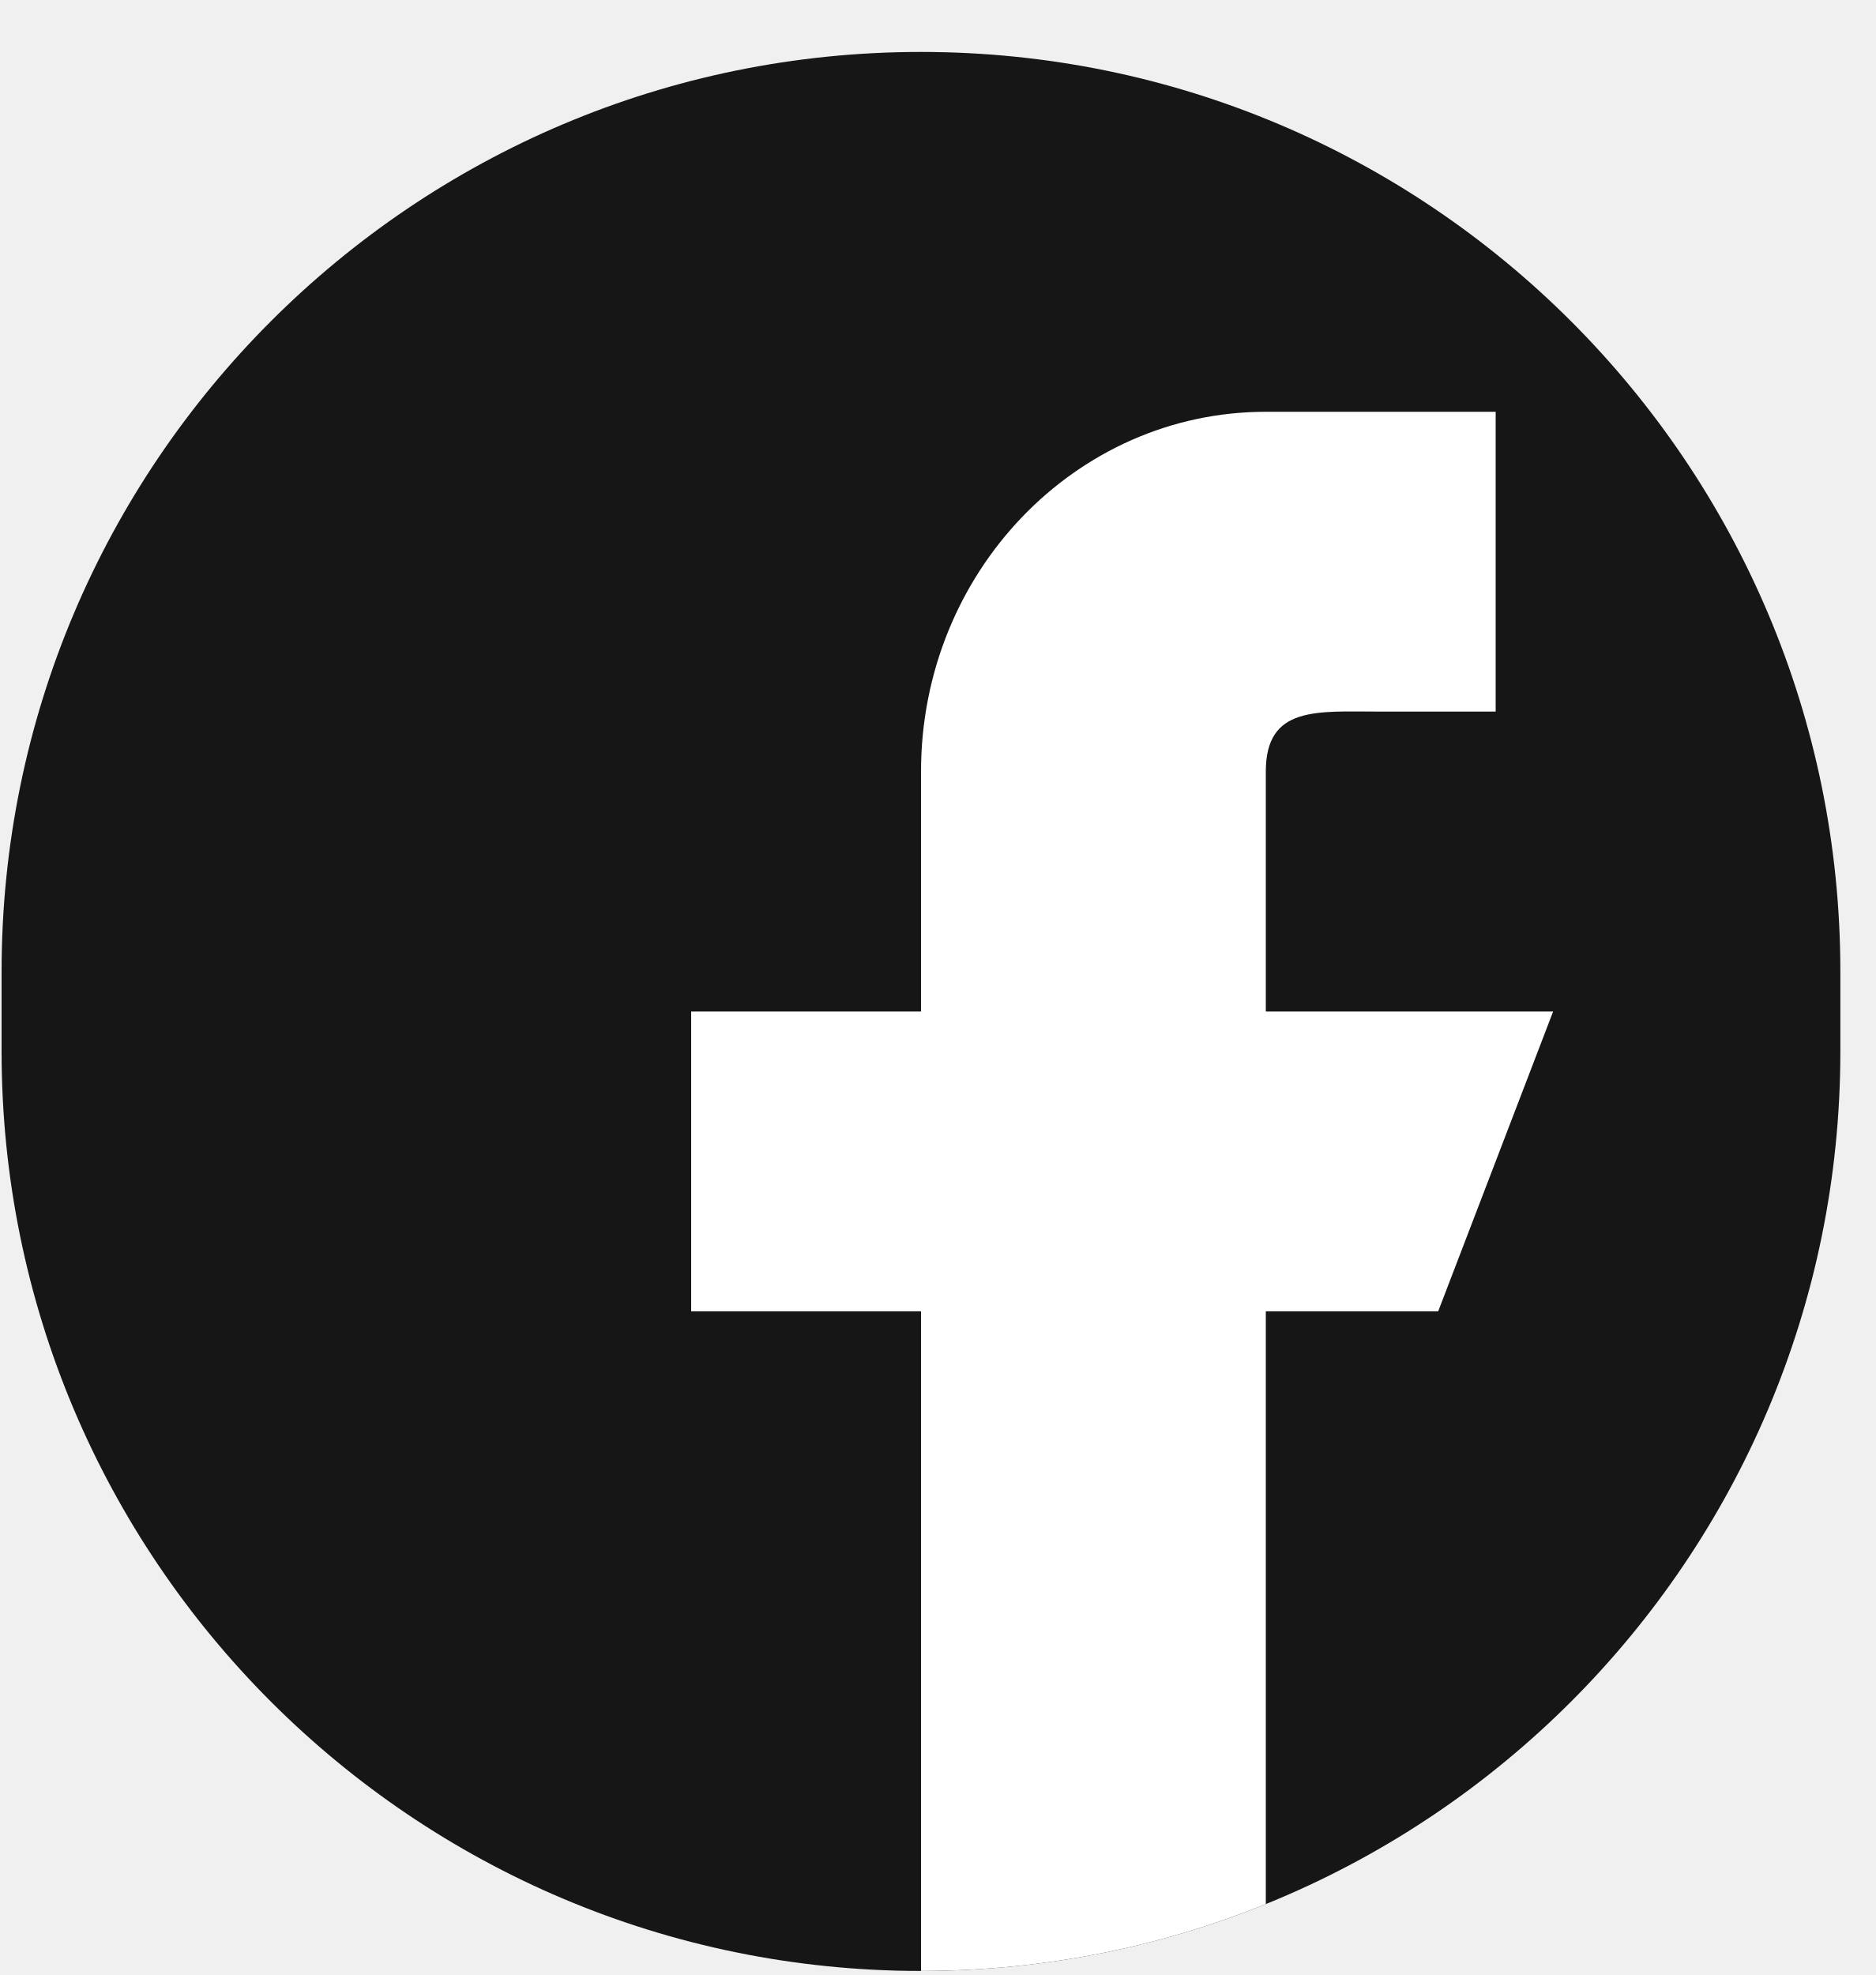
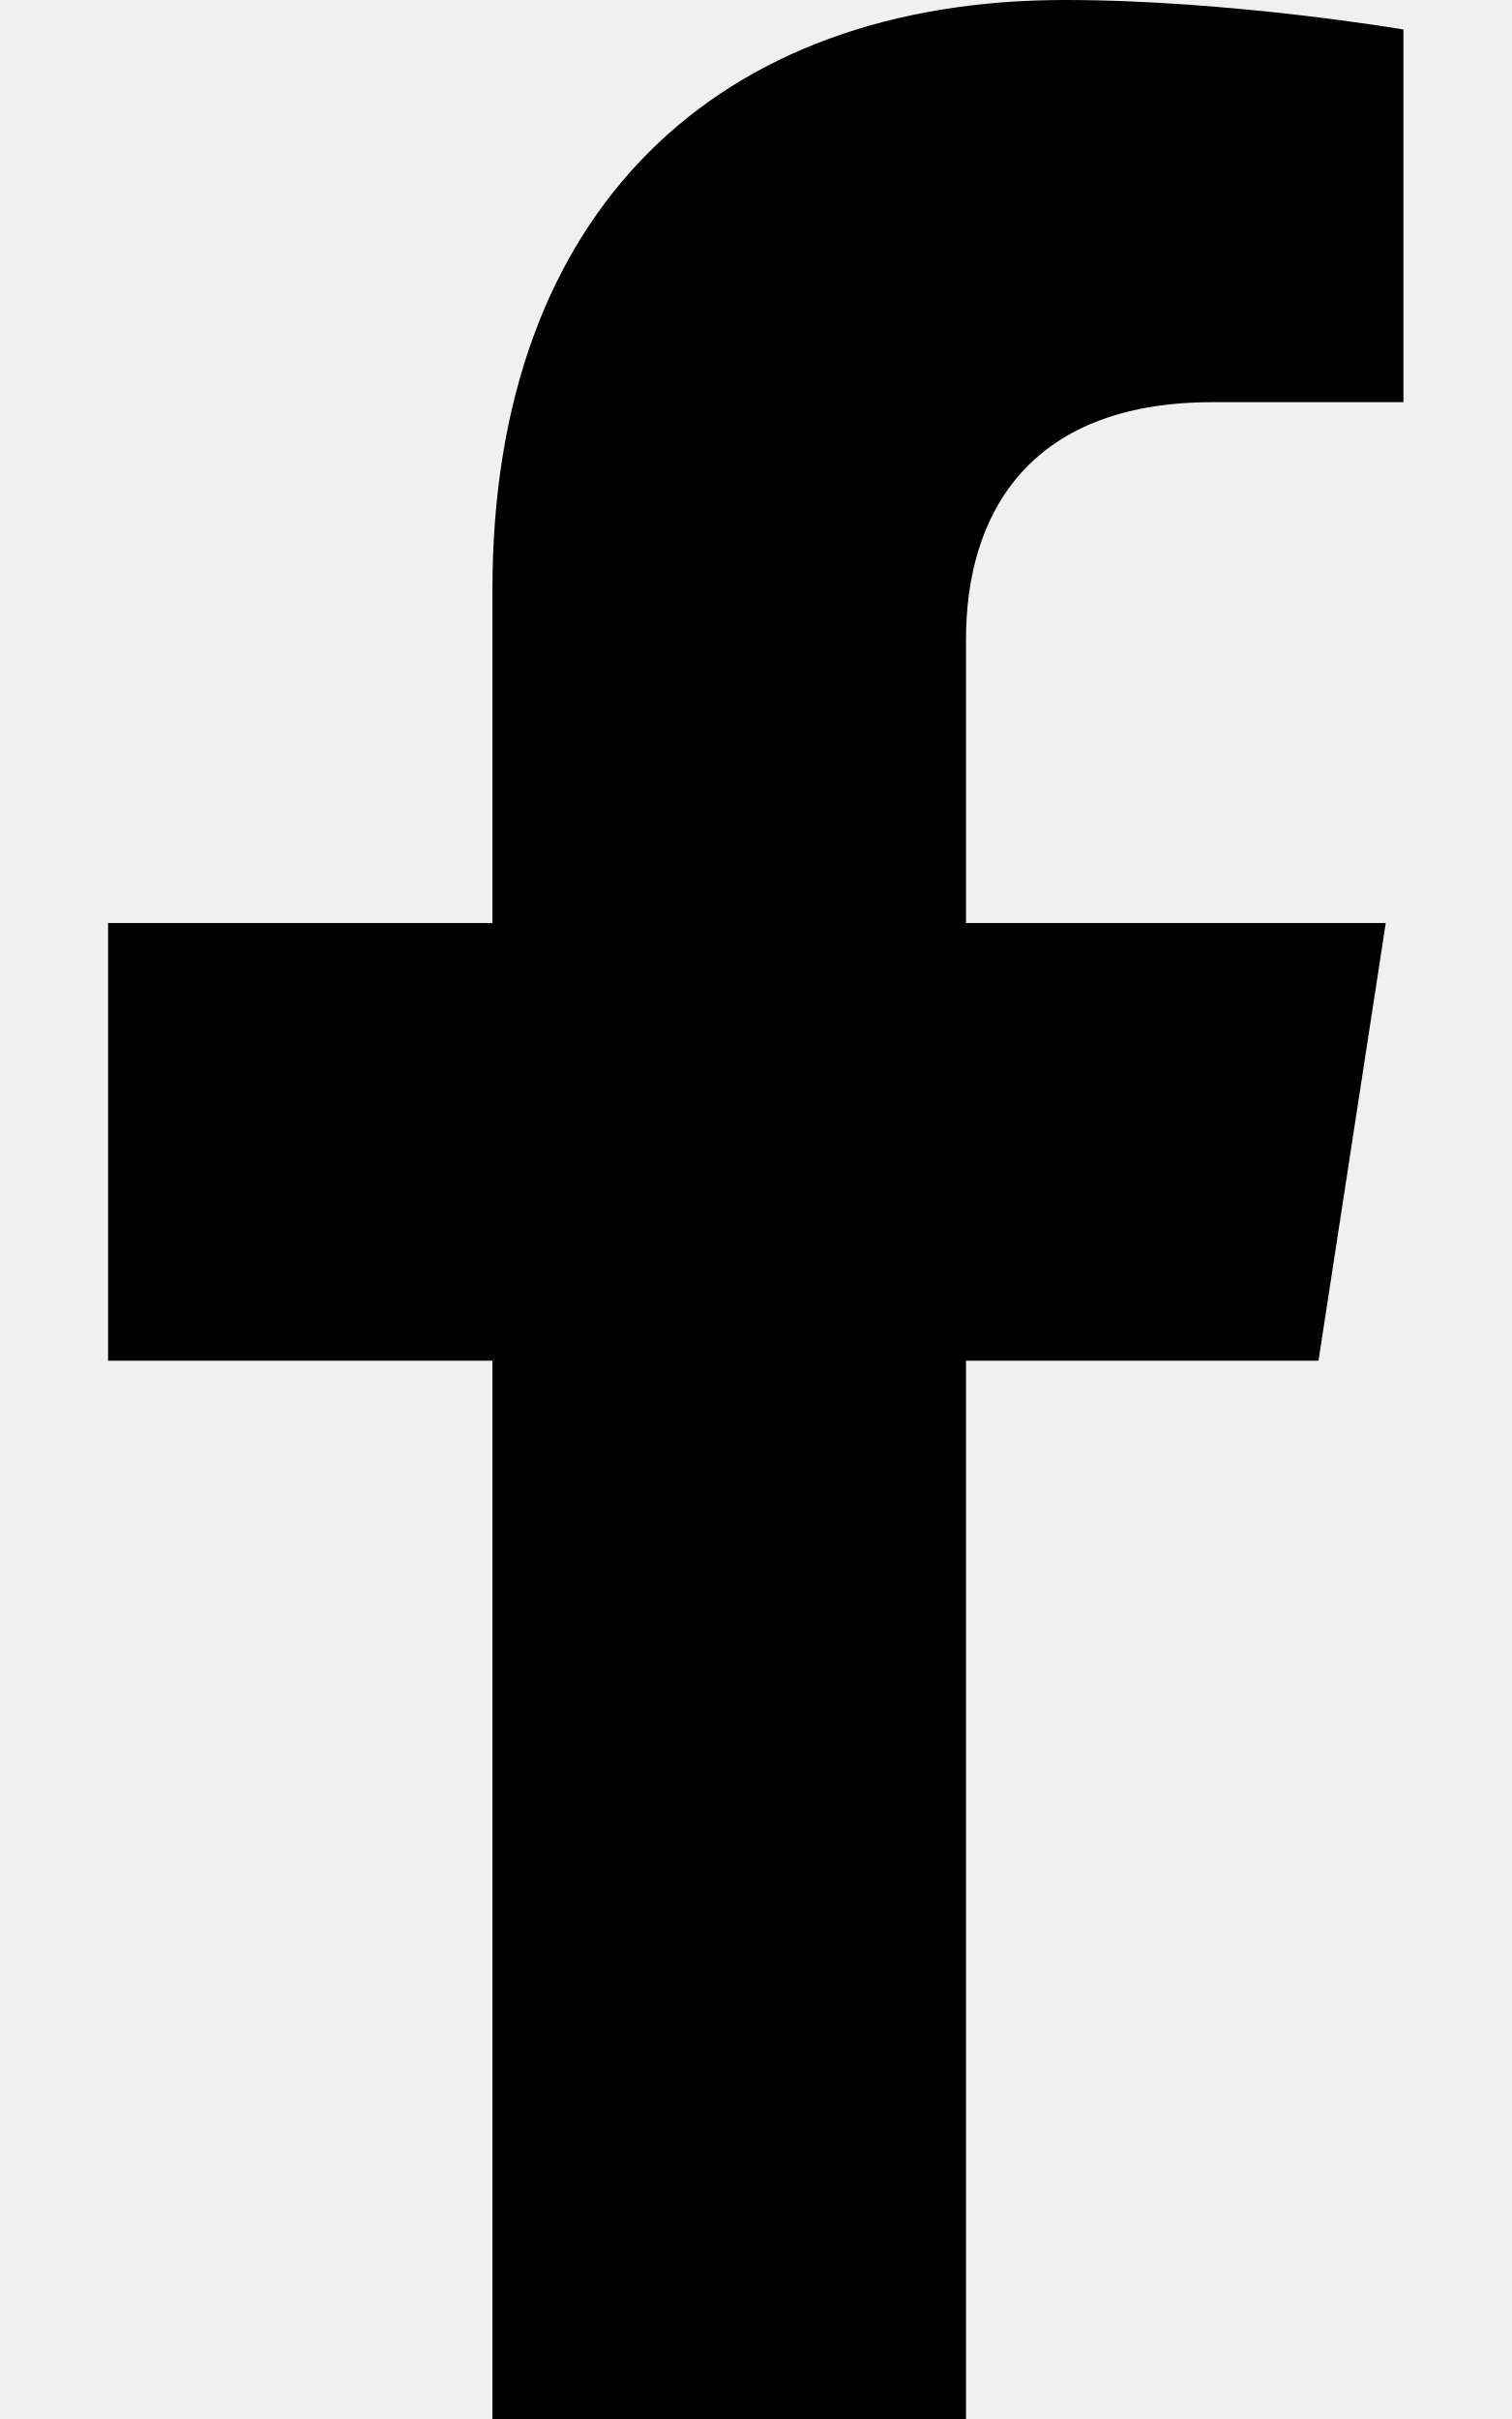
- <svg xmlns="http://www.w3.org/2000/svg" width="19" height="20" viewBox="0 0 19 20" fill="none">
-   <g clip-path="url(#clip0_20_632)">
-     <path d="M16.312 0.526H2.344C1.06 0.526 0.016 1.616 0.016 2.956V17.53C0.016 18.87 1.06 19.96 2.344 19.96H16.312C17.596 19.96 18.64 18.87 18.64 17.53V2.956C18.64 1.616 17.596 0.526 16.312 0.526Z" fill="#161616" />
-     <path d="M15.73 10.243H12.82V7.814C12.82 7.143 13.341 7.206 13.984 7.206H15.148V4.17H12.82C10.891 4.17 9.328 5.801 9.328 7.814V10.243H7V13.279H9.328V19.959H12.82V13.279H14.566L15.73 10.243Z" fill="white" />
+ <svg xmlns="http://www.w3.org/2000/svg" width="10px" height="16px" viewBox="0 0 10 16" version="1.1">
+   <g>
+     <path d="M 8.723 9 L 9.168 6.105 L 6.391 6.105 L 6.391 4.227 C 6.391 3.434 6.777 2.66 8.023 2.66 L 9.285 2.66 L 9.285 0.195 C 9.285 0.195 8.137 0 7.043 0 C 4.754 0 3.258 1.387 3.258 3.898 L 3.258 6.105 L 0.715 6.105 L 0.715 9 L 3.258 9 L 3.258 16 L 6.391 16 L 6.391 9 Z M 8.723 9 " />
  </g>
-   <defs>
-     <clipPath id="clip0_20_632">
-       <rect x="0.016" y="0.526" width="18.623" height="19.433" rx="9.312" fill="white" />
-     </clipPath>
-   </defs>
</svg>
